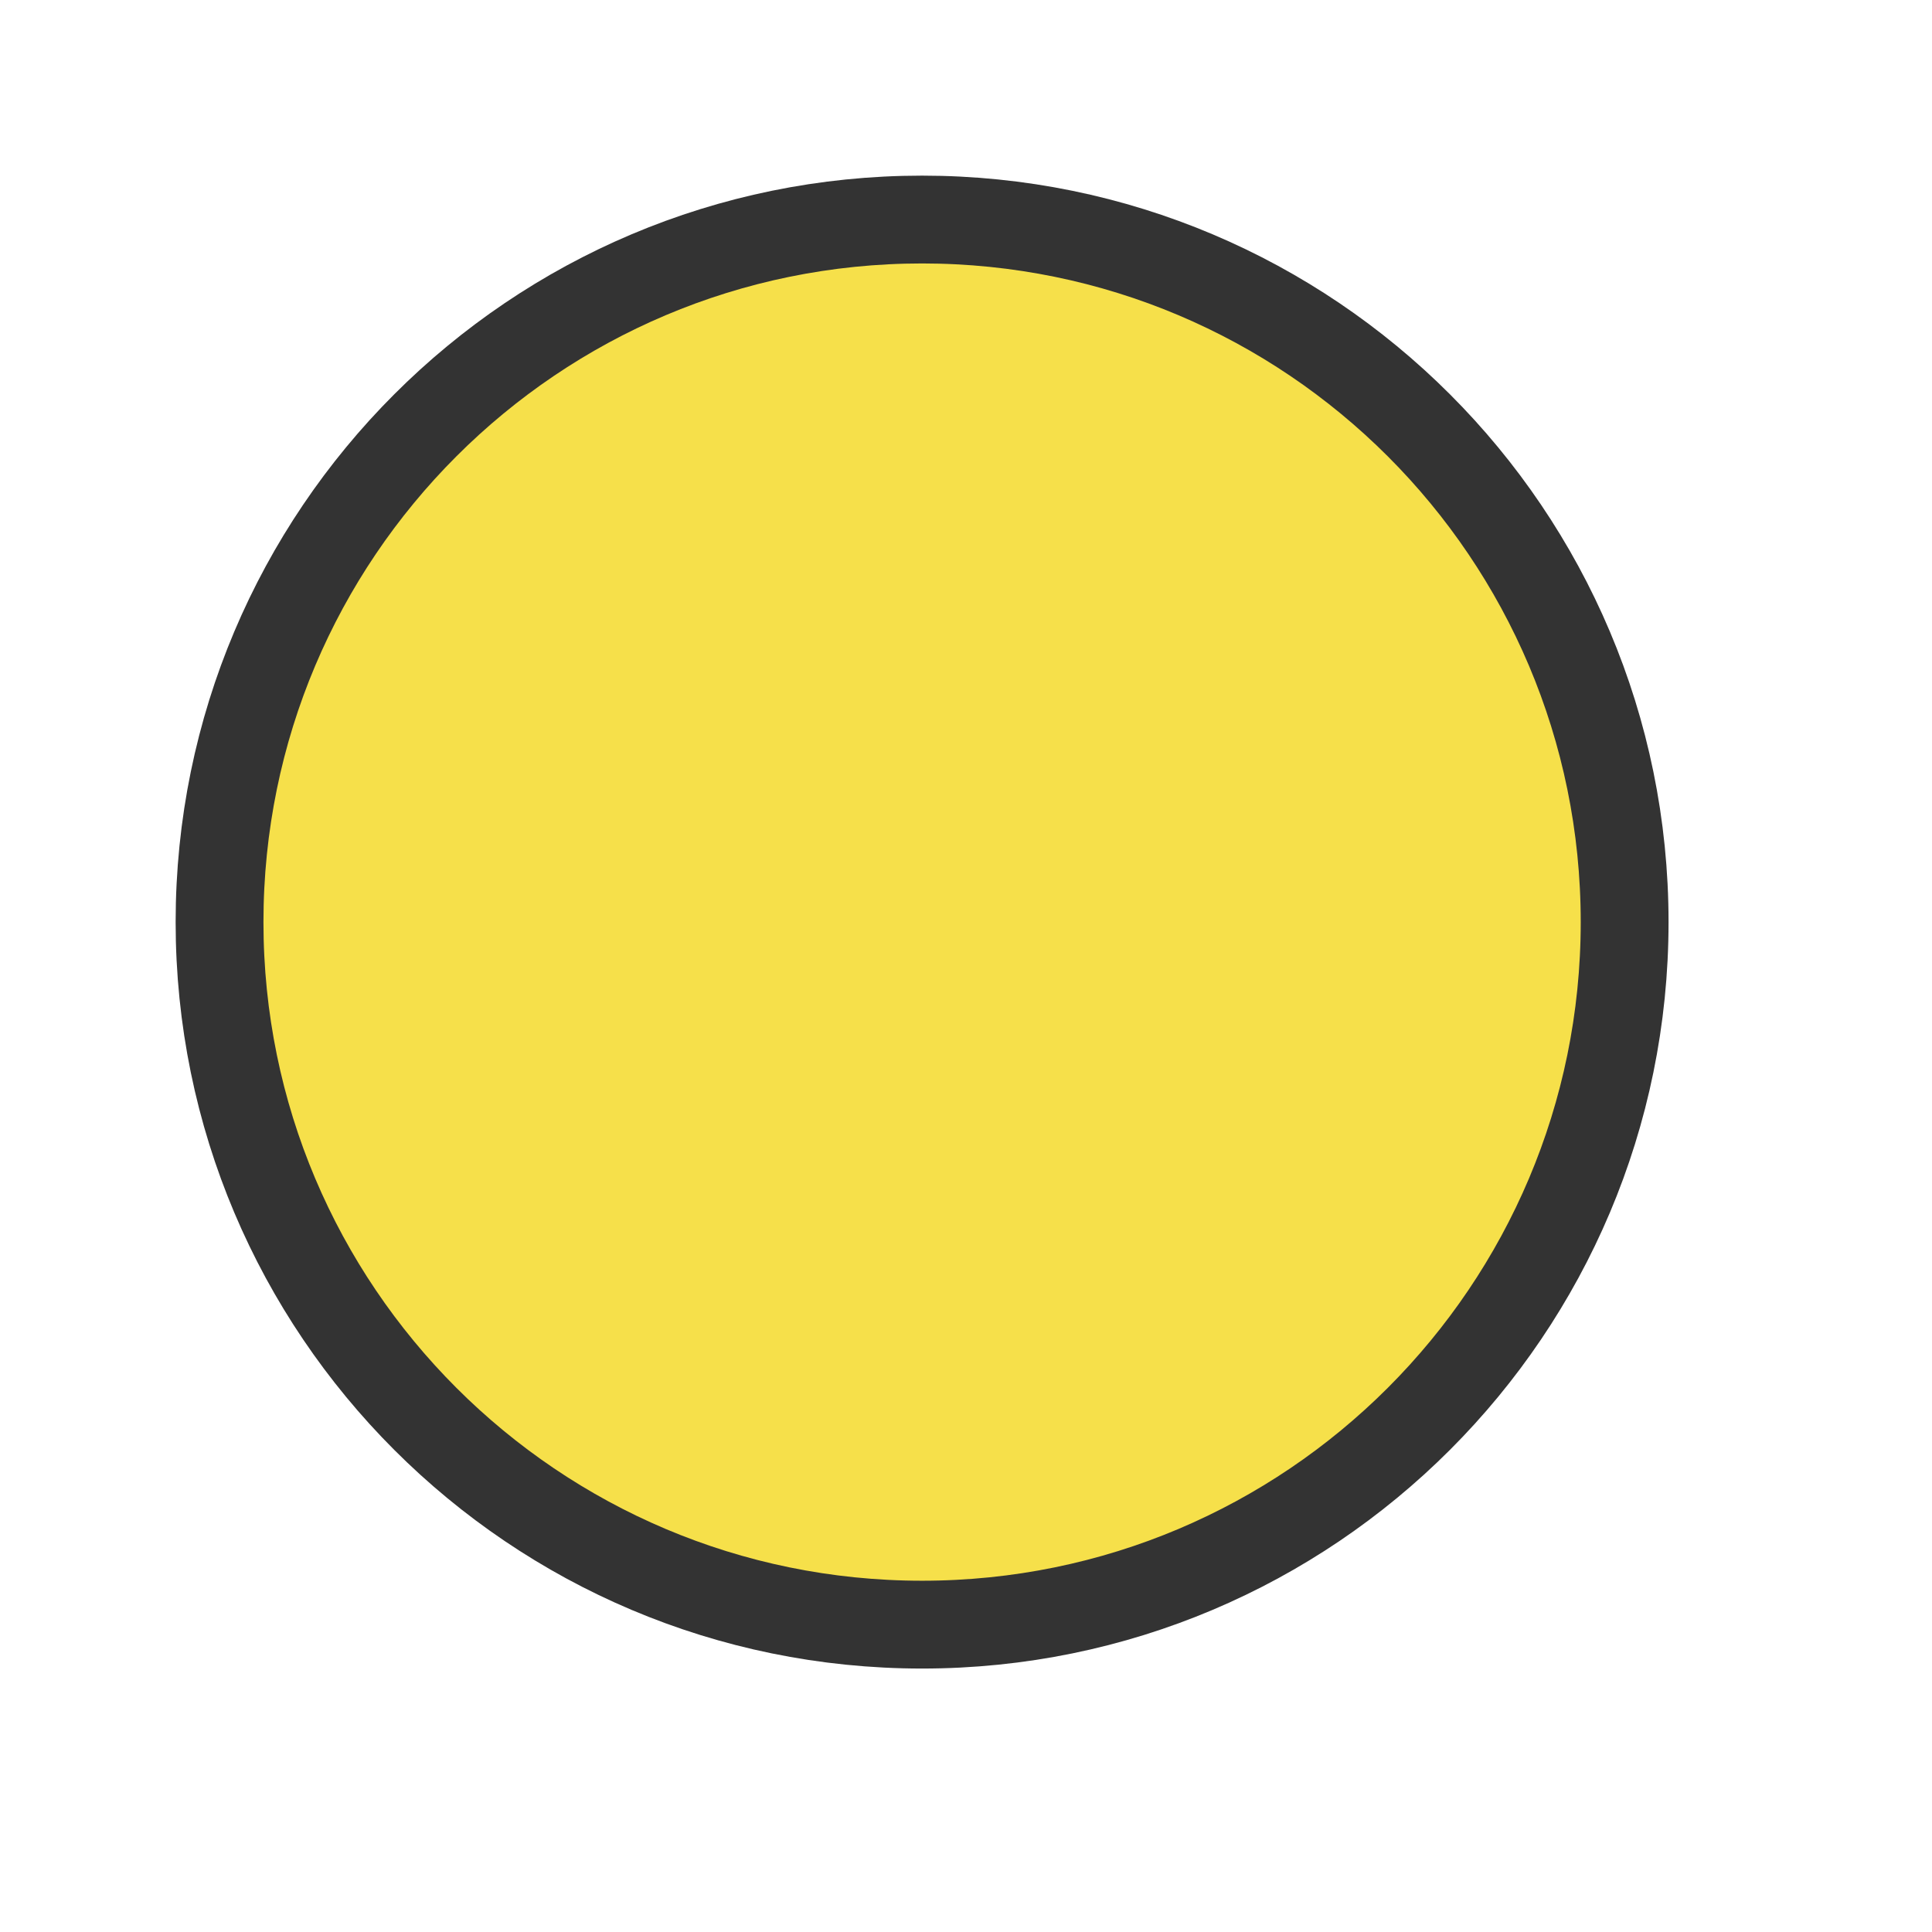
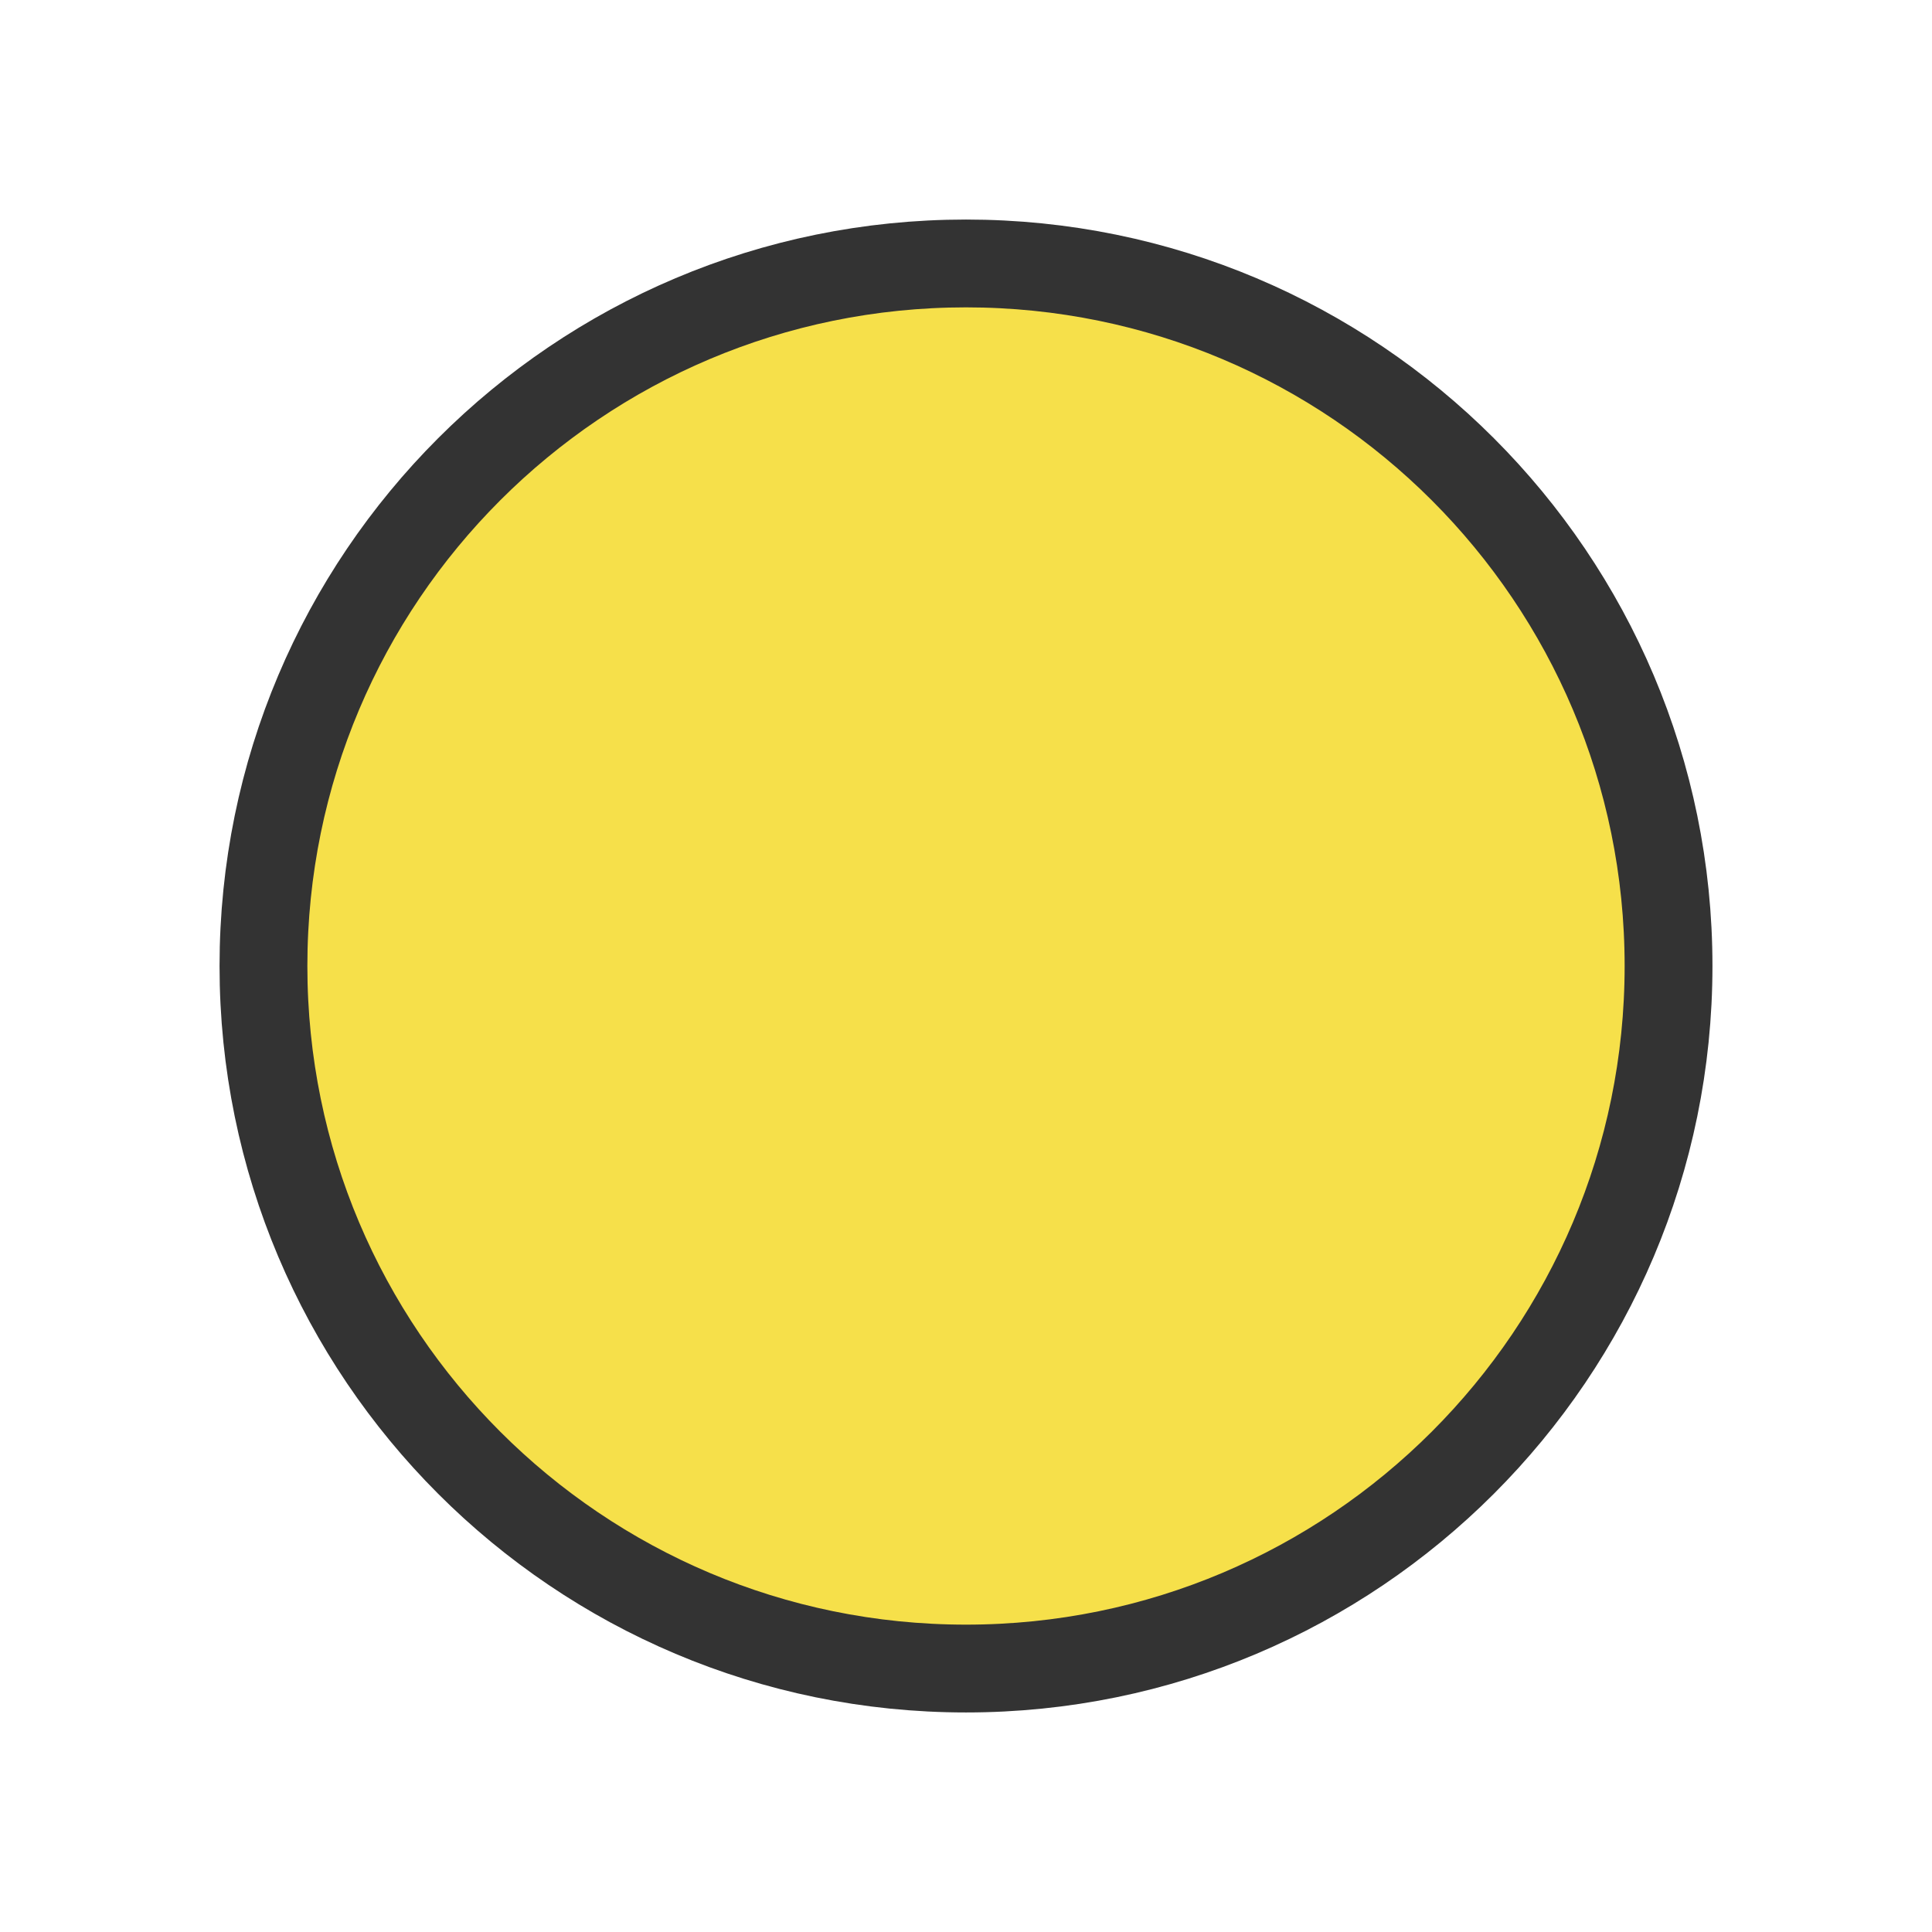
<svg xmlns="http://www.w3.org/2000/svg" version="1.1" width="22" height="22">
-   <circle style="fill:#f6e04a;fill-opacity:1;stroke:#333333;stroke-width:1;stroke-opacity:1" r="8" cx="10.5" cy="10.5" />
+   <circle style="fill:#f6e04a;fill-opacity:1;stroke:#333333;stroke-width:1;stroke-opacity:1" r="8" cx="11" cy="11" />
</svg>
